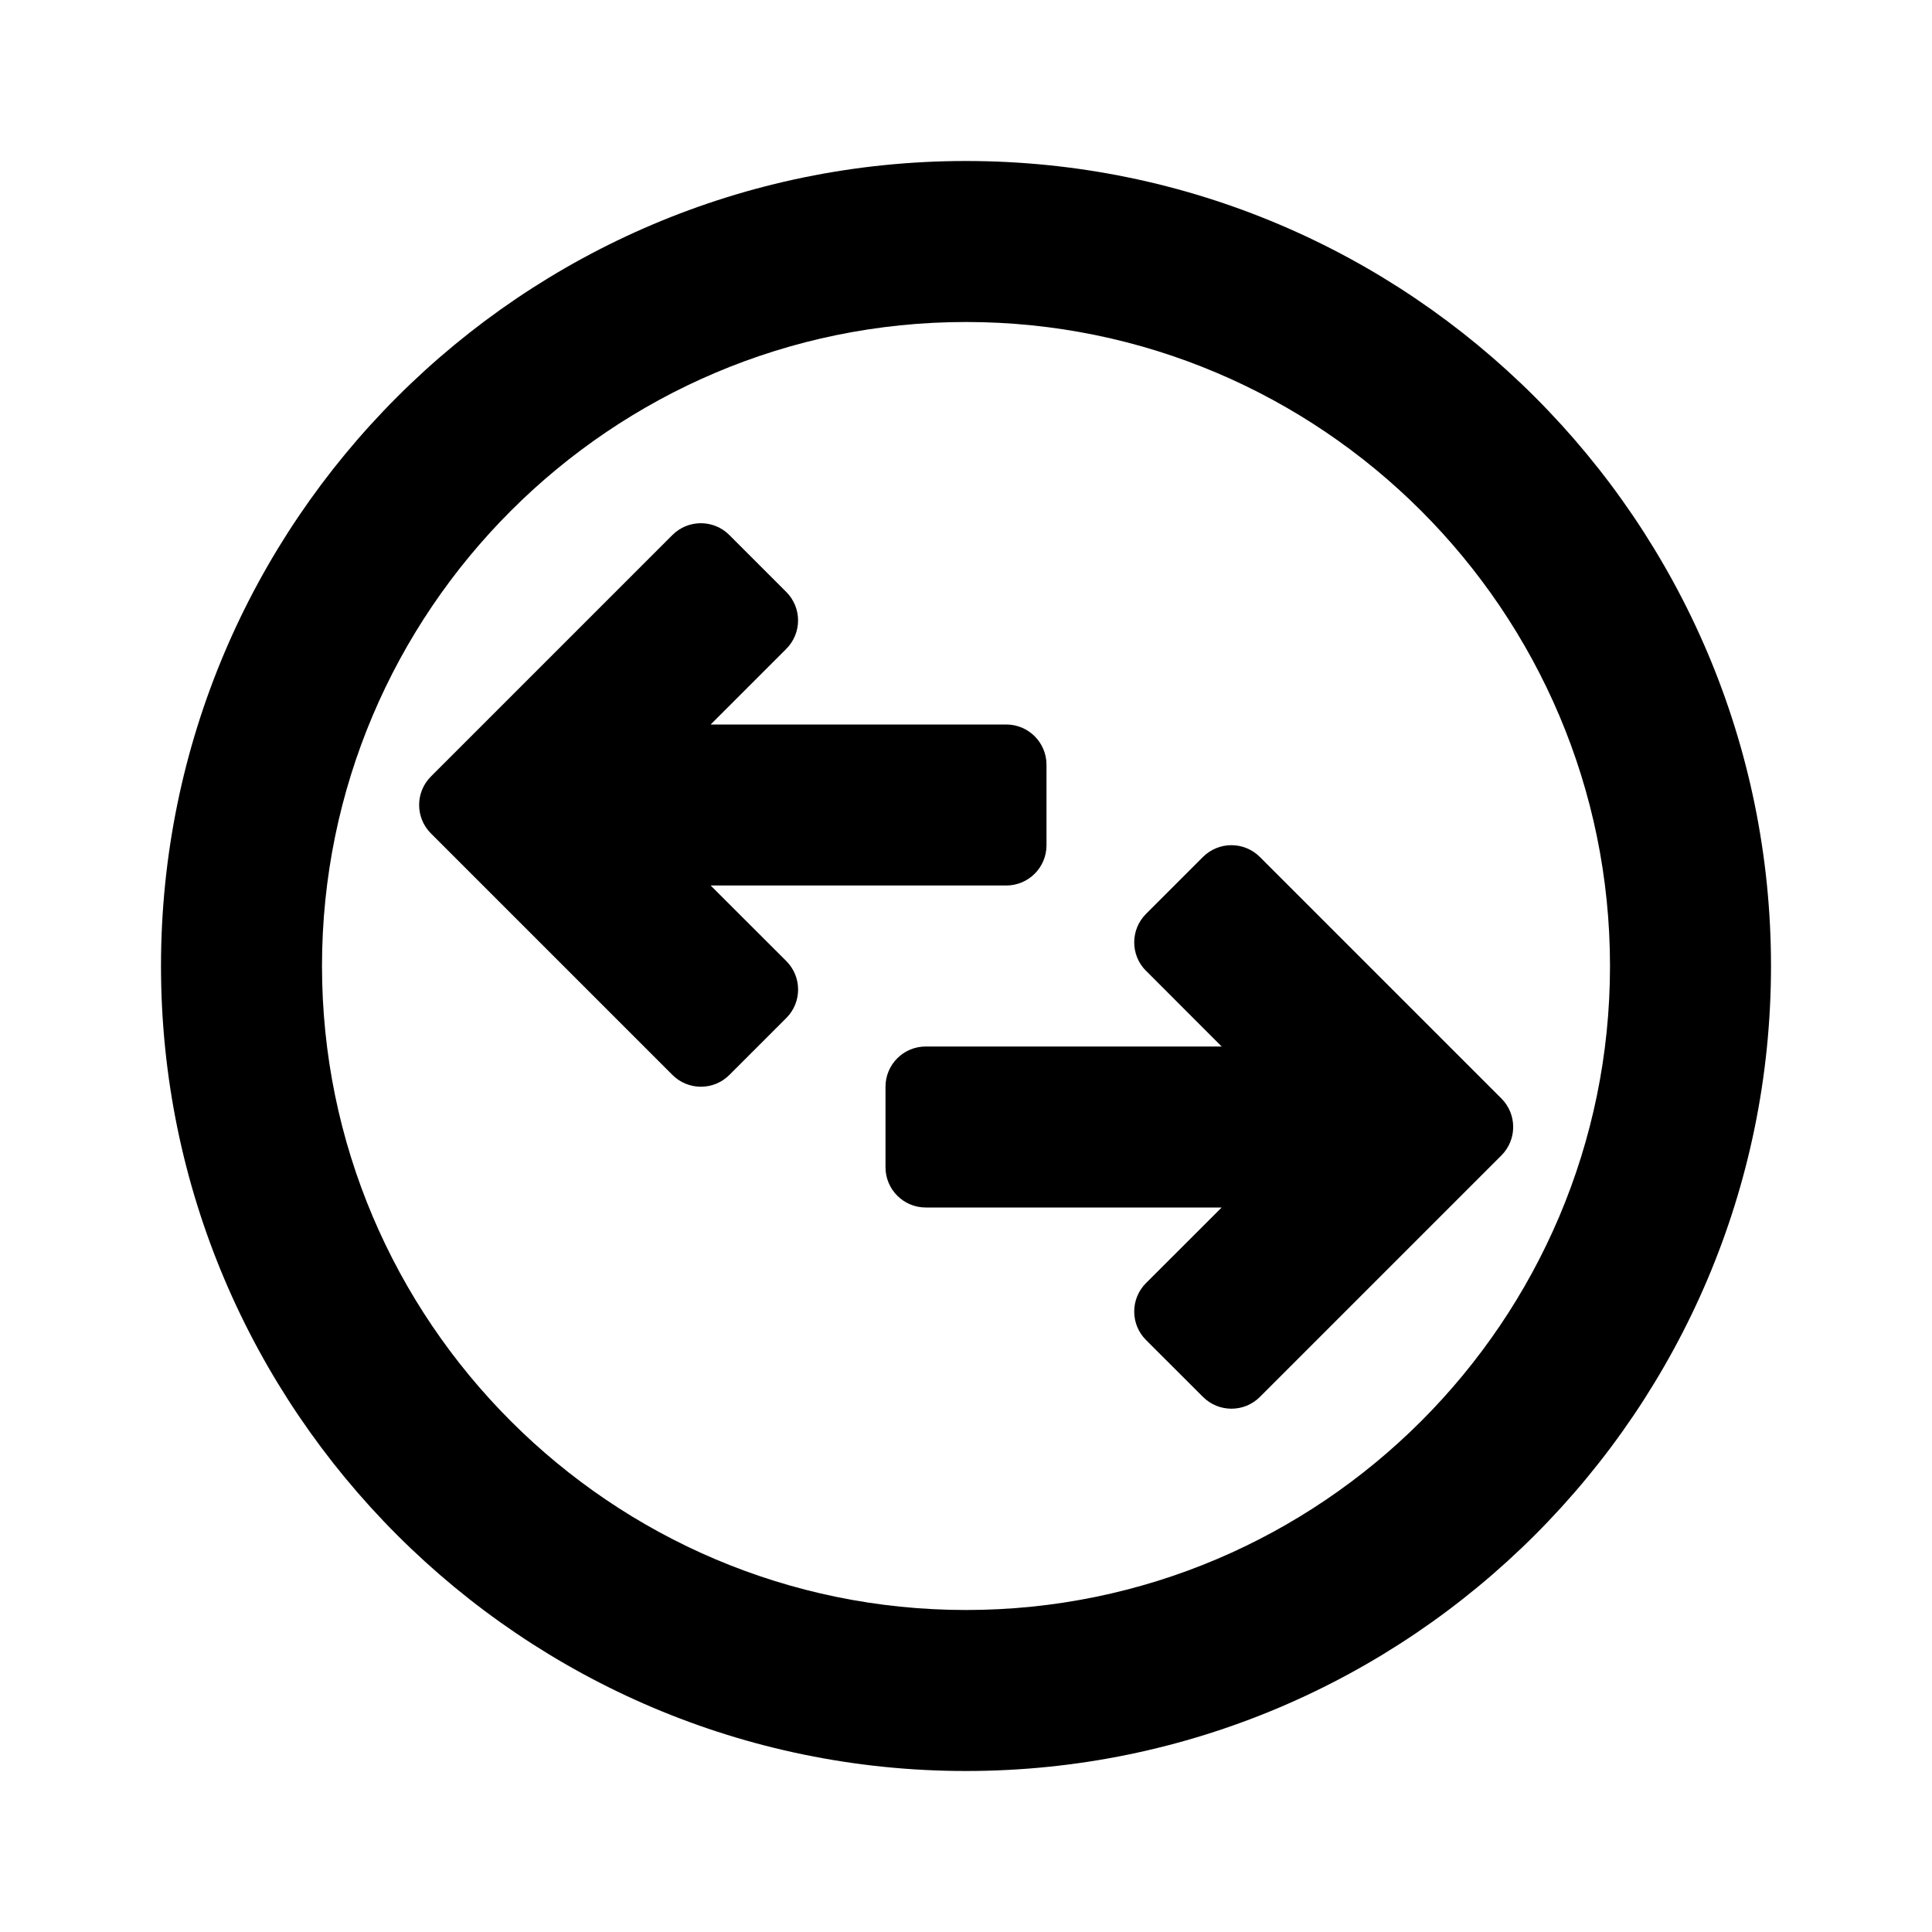
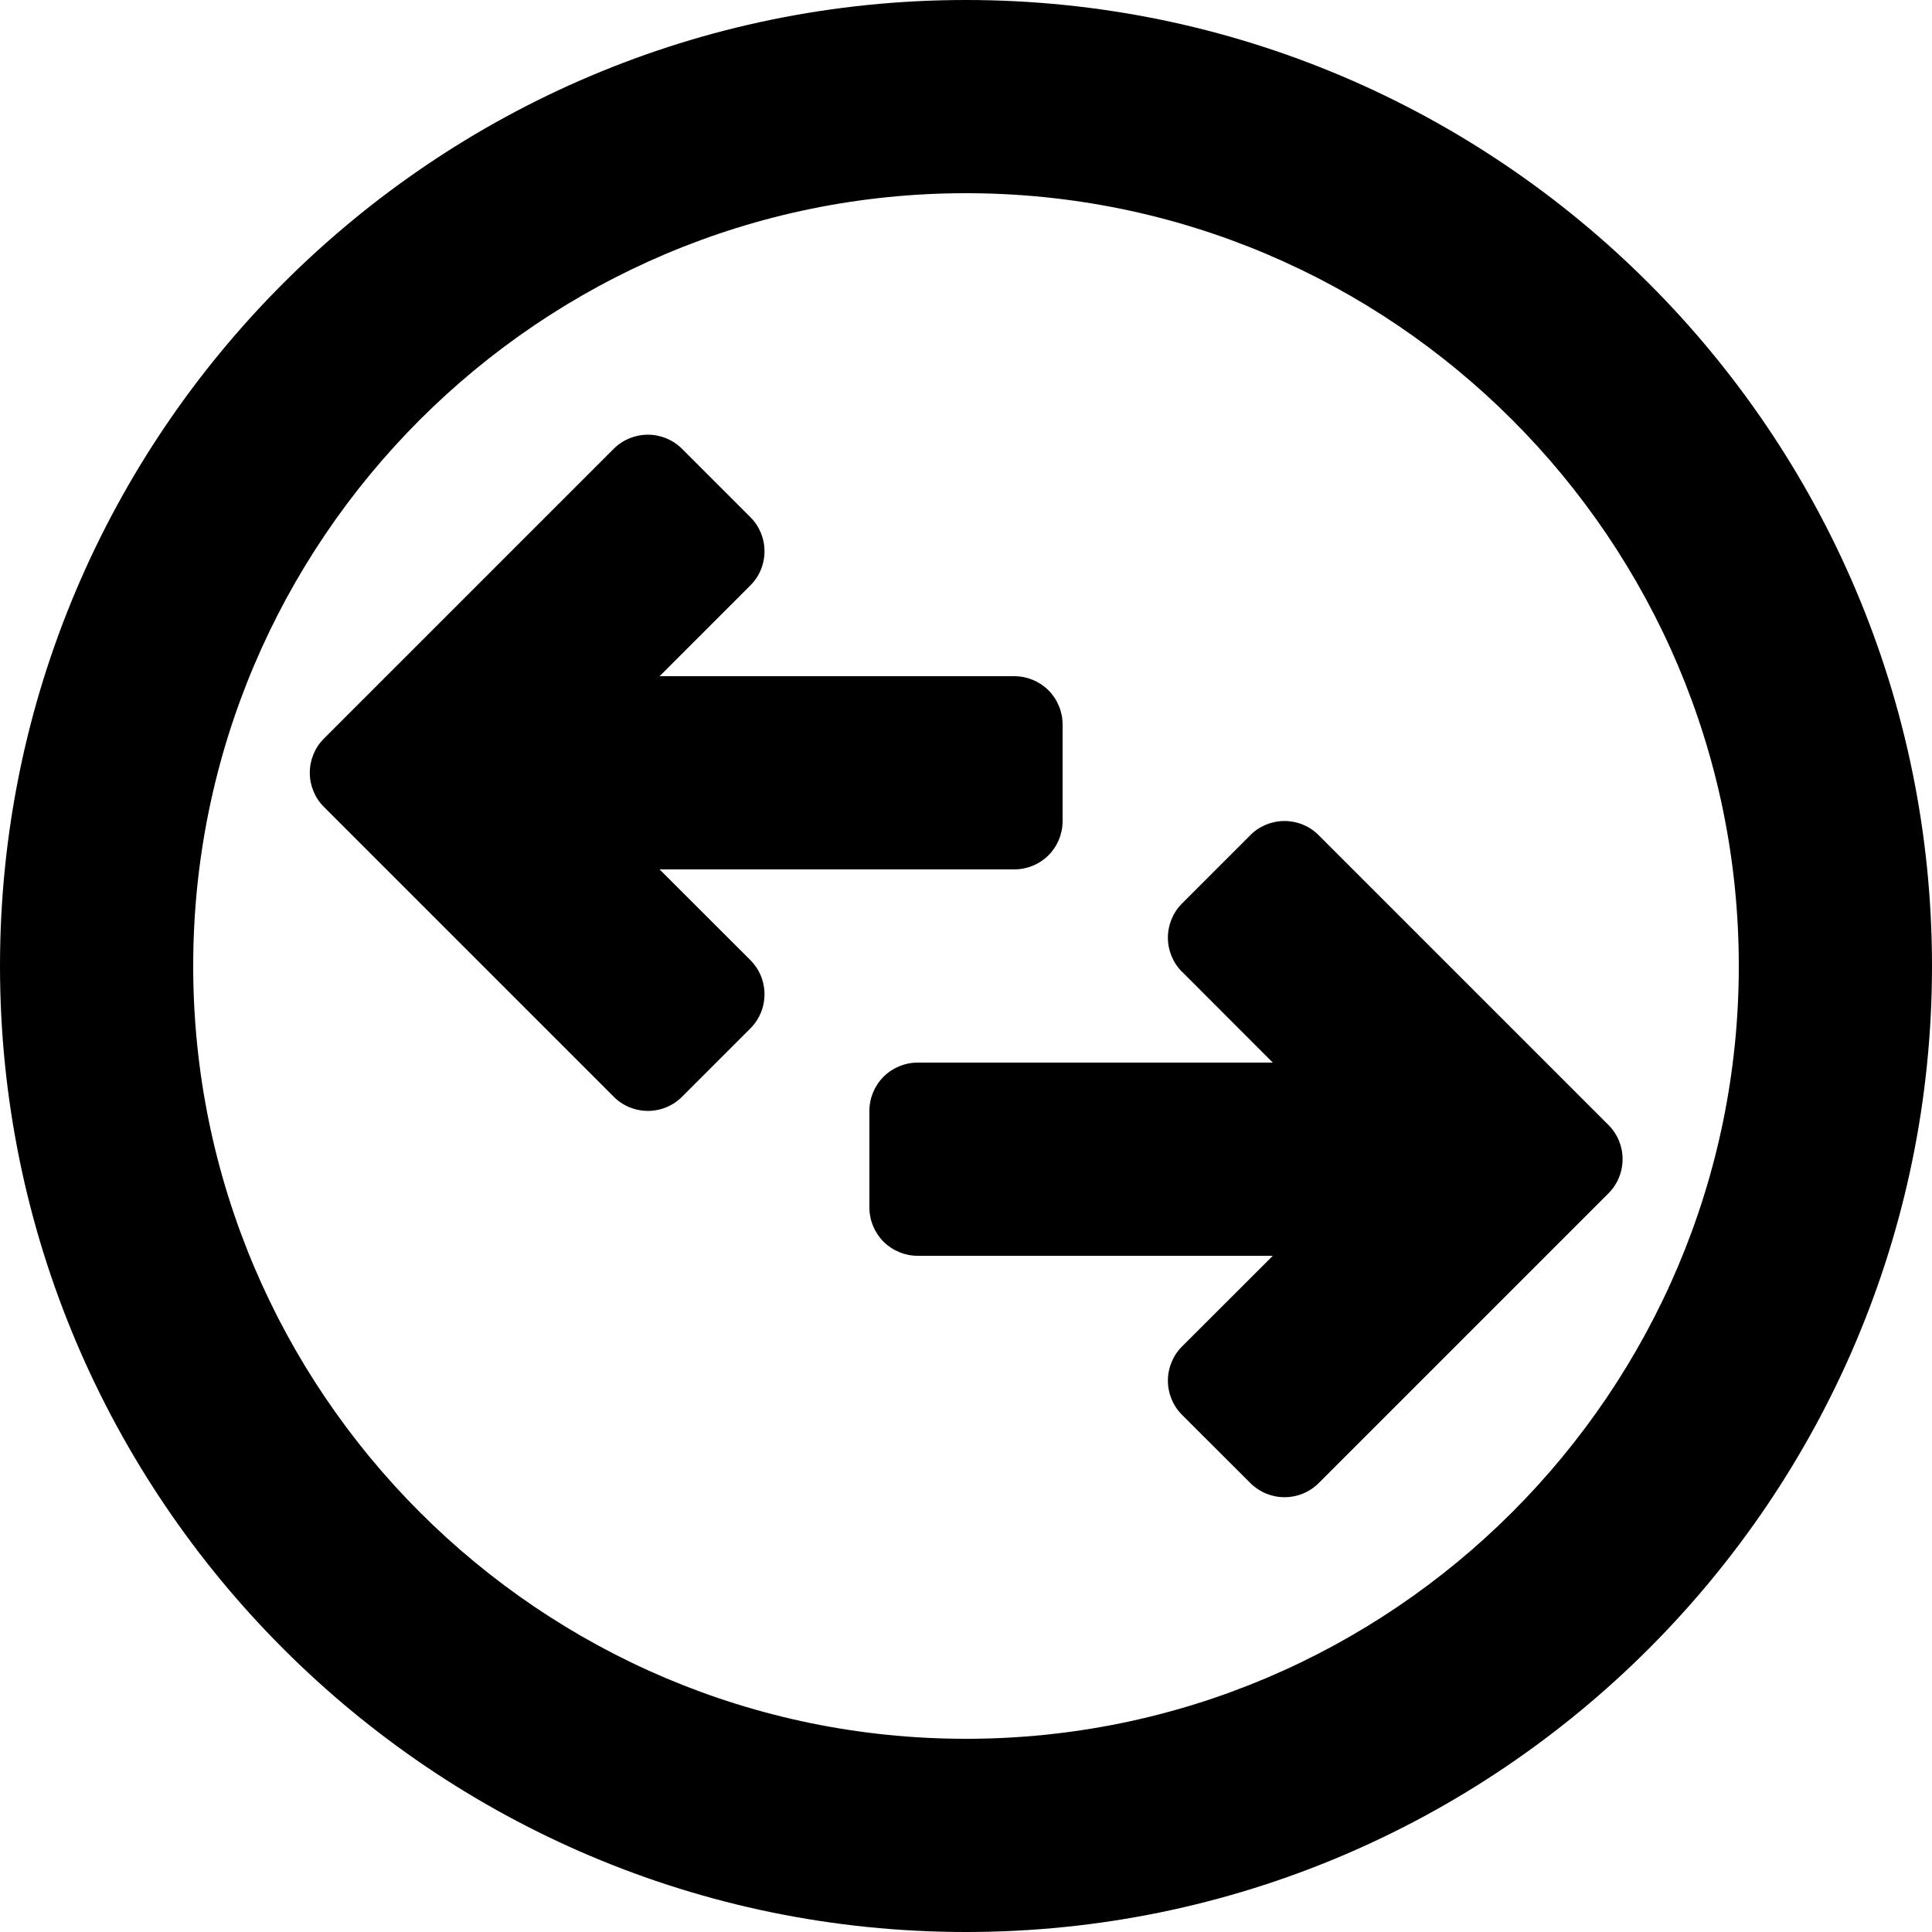
- <svg xmlns="http://www.w3.org/2000/svg" aria-label="move icon" viewBox="0 0 24 24">
-   <path fill-rule="evenodd" clip-rule="evenodd" d="M12 2C6.486 2 2 6.486 2 12s4.486 10 10 10 10-4.486 10-10S17.514 2 12 2zm0 2c-4.411 0-8 3.589-8 8s3.589 8 8 8 8-3.589 8-8-3.589-8-8-8zm2.237 8.06.939.94H11.5a.5.5 0 0 0-.5.5v1a.5.5 0 0 0 .5.5h3.676l-.94.939a.5.5 0 0 0 0 .707l.708.707a.5.5 0 0 0 .707 0l3-3a.5.5 0 0 0 0-.707l-3-3a.5.5 0 0 0-.708 0l-.707.707a.5.5 0 0 0 0 .707zM8.828 11l.94.939a.5.5 0 0 1 0 .707l-.707.707a.5.5 0 0 1-.708 0l-3-3a.5.5 0 0 1 0-.707l3-3a.5.5 0 0 1 .707 0l.707.707a.5.5 0 0 1 0 .708L8.828 9H12.5a.5.5 0 0 1 .5.5v1a.5.5 0 0 1-.5.5H8.828z" />
+ <svg xmlns="http://www.w3.org/2000/svg" viewBox="0 0 20 20">
+   <path fill-rule="evenodd" clip-rule="evenodd" d="M10 0C4.486 0 0 4.486 0 10C0 15.514 4.486 20 10 20C15.514 20 20 15.514 20 10C20 4.486 15.514 0 10 0ZM10 2C5.589 2 2 5.589 2 10C2 14.411 5.589 18 10 18C14.411 18 18 14.411 18 10C18 5.589 14.411 2 10 2ZM12.237 10.06L13.176 11H9.5C9.367 11 9.24 11.053 9.146 11.146C9.053 11.24 9 11.367 9 11.5V12.5C9 12.633 9.053 12.76 9.146 12.854C9.24 12.947 9.367 13 9.5 13H13.176L12.236 13.939C12.142 14.033 12.09 14.16 12.09 14.293C12.09 14.425 12.142 14.552 12.236 14.646L12.944 15.353C13.038 15.447 13.165 15.499 13.297 15.499C13.43 15.499 13.557 15.447 13.651 15.353L16.651 12.353C16.745 12.259 16.797 12.132 16.797 11.999C16.797 11.867 16.745 11.74 16.651 11.646L13.651 8.646C13.605 8.599 13.549 8.562 13.489 8.537C13.428 8.512 13.363 8.499 13.297 8.499C13.231 8.499 13.166 8.512 13.105 8.537C13.045 8.562 12.989 8.599 12.943 8.646L12.236 9.353C12.142 9.447 12.09 9.574 12.09 9.707C12.09 9.839 12.142 9.966 12.236 10.06H12.237ZM6.828 9L7.768 9.939C7.862 10.033 7.914 10.16 7.914 10.293C7.914 10.425 7.862 10.552 7.768 10.646L7.061 11.353C7.015 11.4 6.959 11.437 6.899 11.462C6.838 11.487 6.773 11.5 6.707 11.5C6.641 11.5 6.576 11.487 6.515 11.462C6.455 11.437 6.399 11.4 6.353 11.353L3.353 8.353C3.259 8.259 3.207 8.132 3.207 8C3.207 7.867 3.259 7.74 3.353 7.646L6.353 4.646C6.447 4.552 6.574 4.5 6.707 4.5C6.839 4.5 6.966 4.552 7.06 4.646L7.767 5.353C7.814 5.399 7.851 5.455 7.876 5.515C7.901 5.576 7.914 5.641 7.914 5.707C7.914 5.773 7.901 5.838 7.876 5.899C7.851 5.959 7.814 6.015 7.767 6.061L6.828 7H10.5C10.633 7 10.76 7.053 10.854 7.146C10.947 7.24 11 7.367 11 7.5V8.5C11 8.633 10.947 8.76 10.854 8.854C10.76 8.947 10.633 9 10.5 9H6.828Z" />
</svg>
